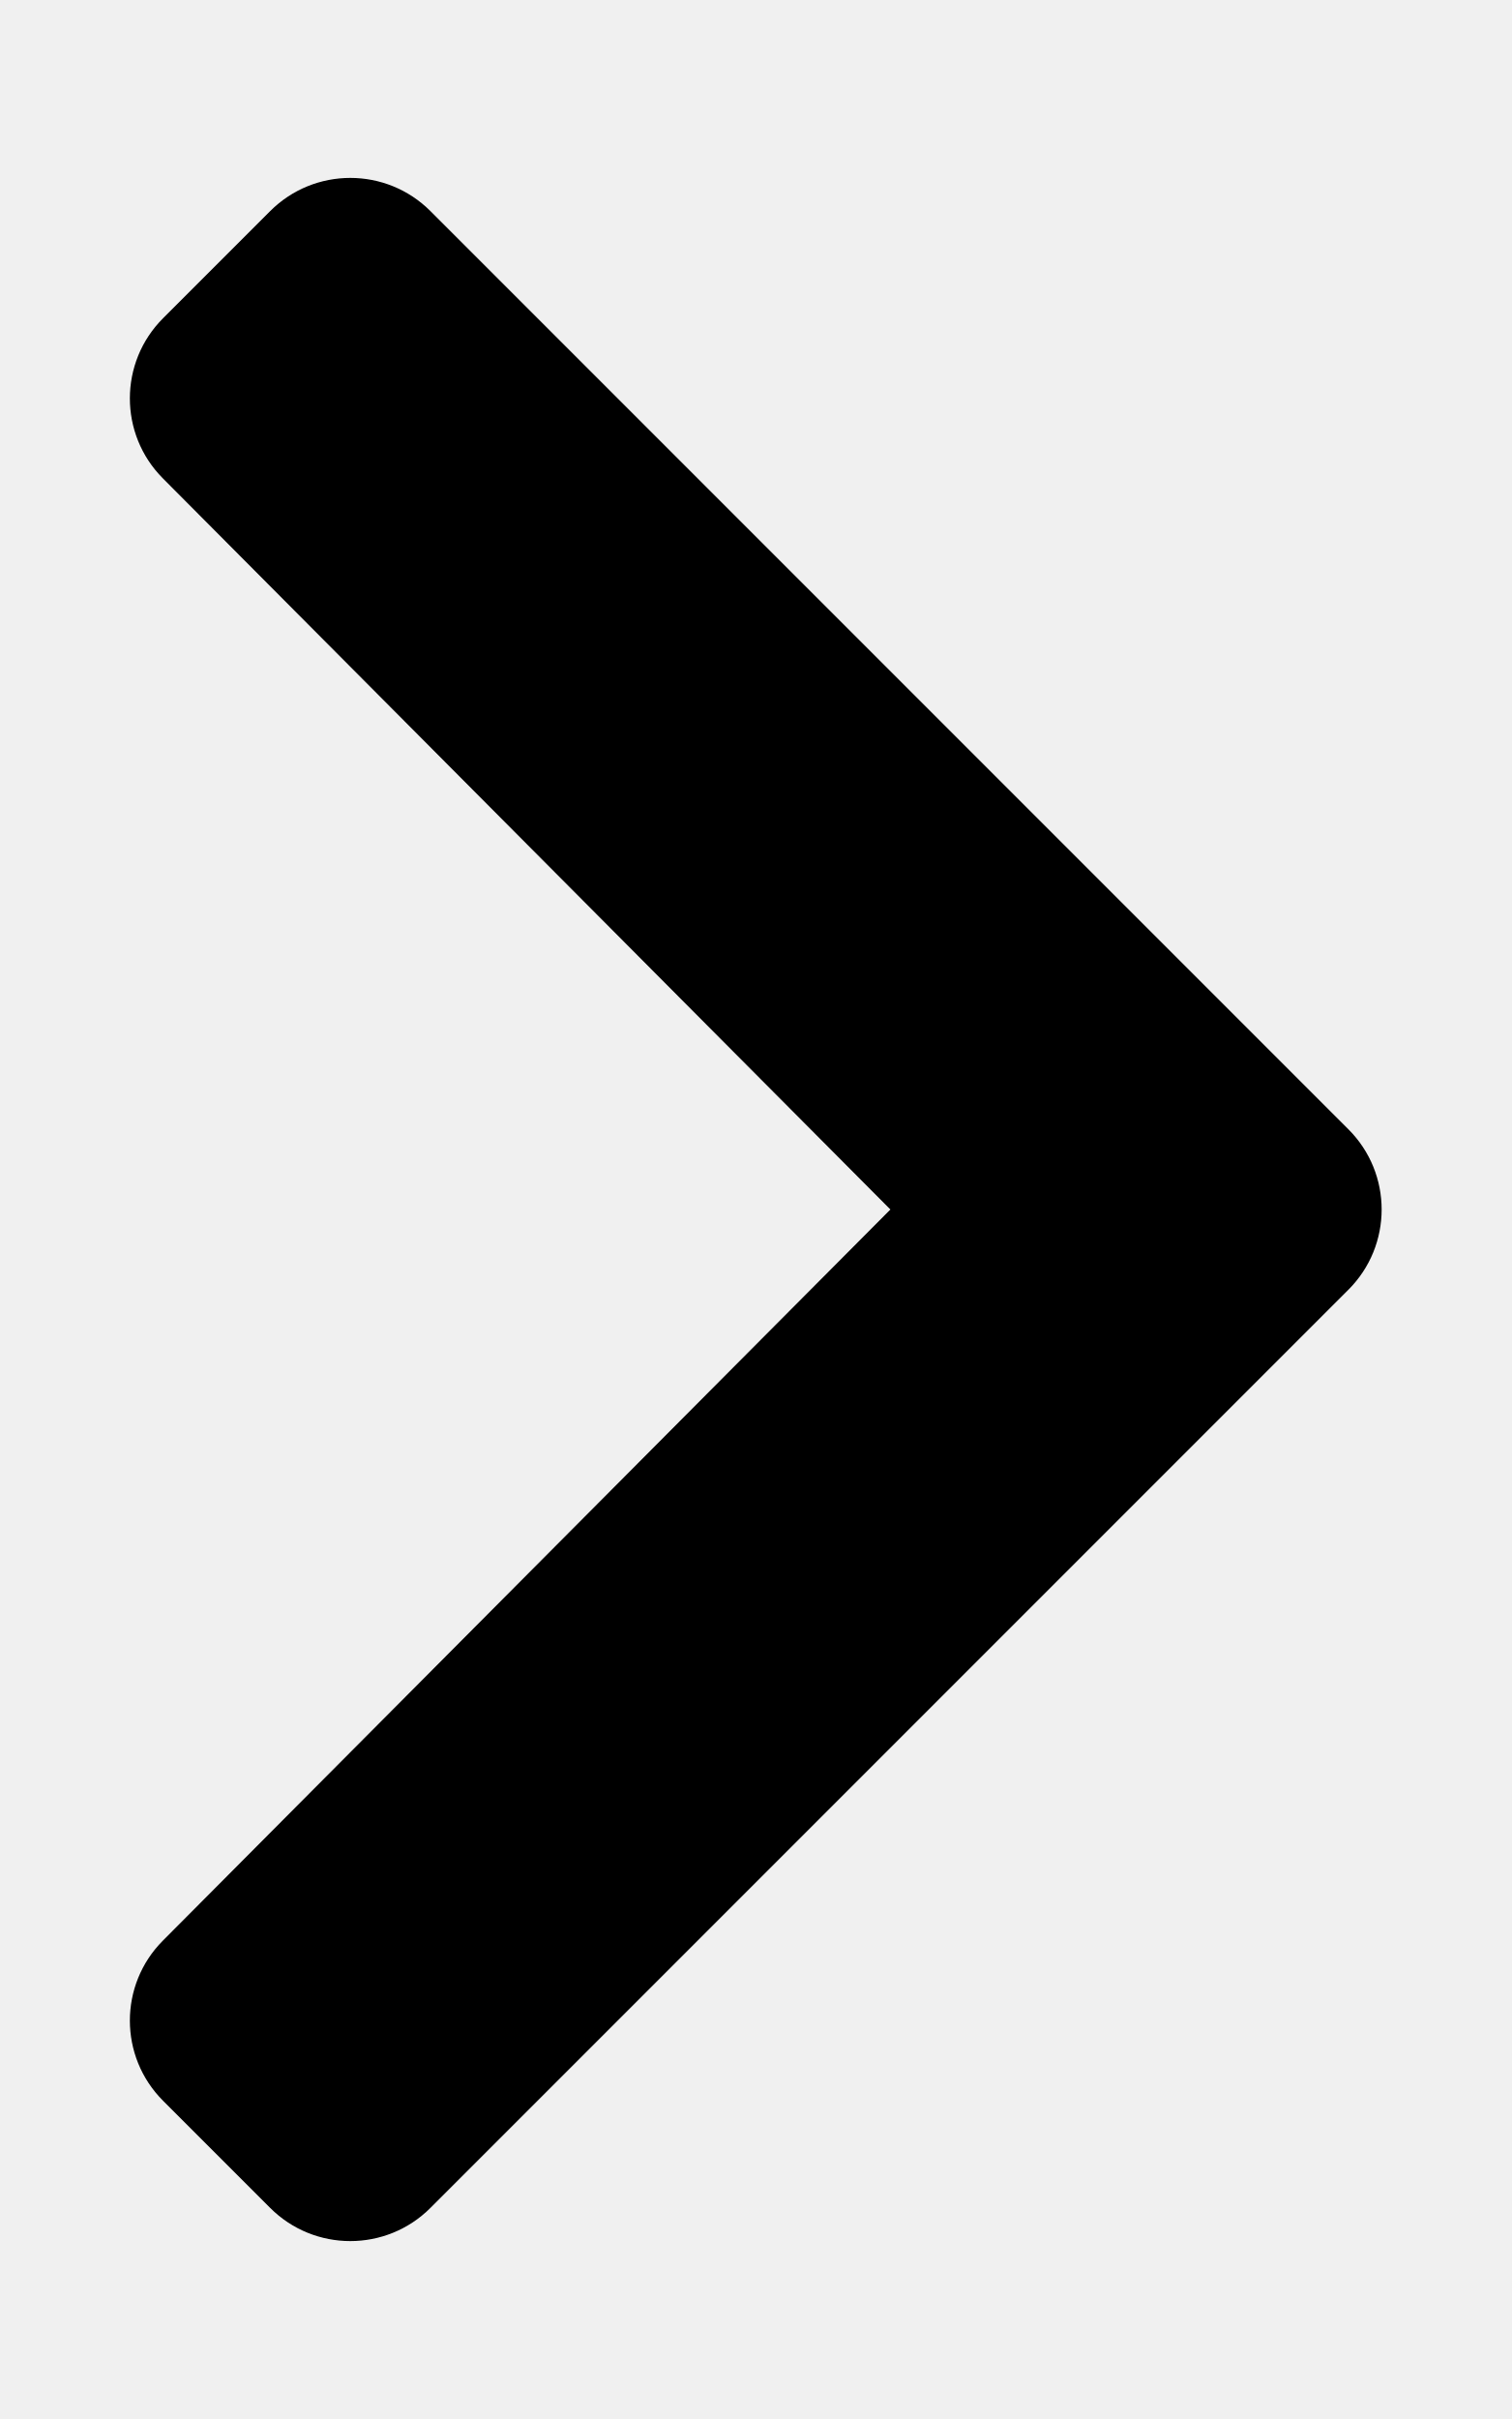
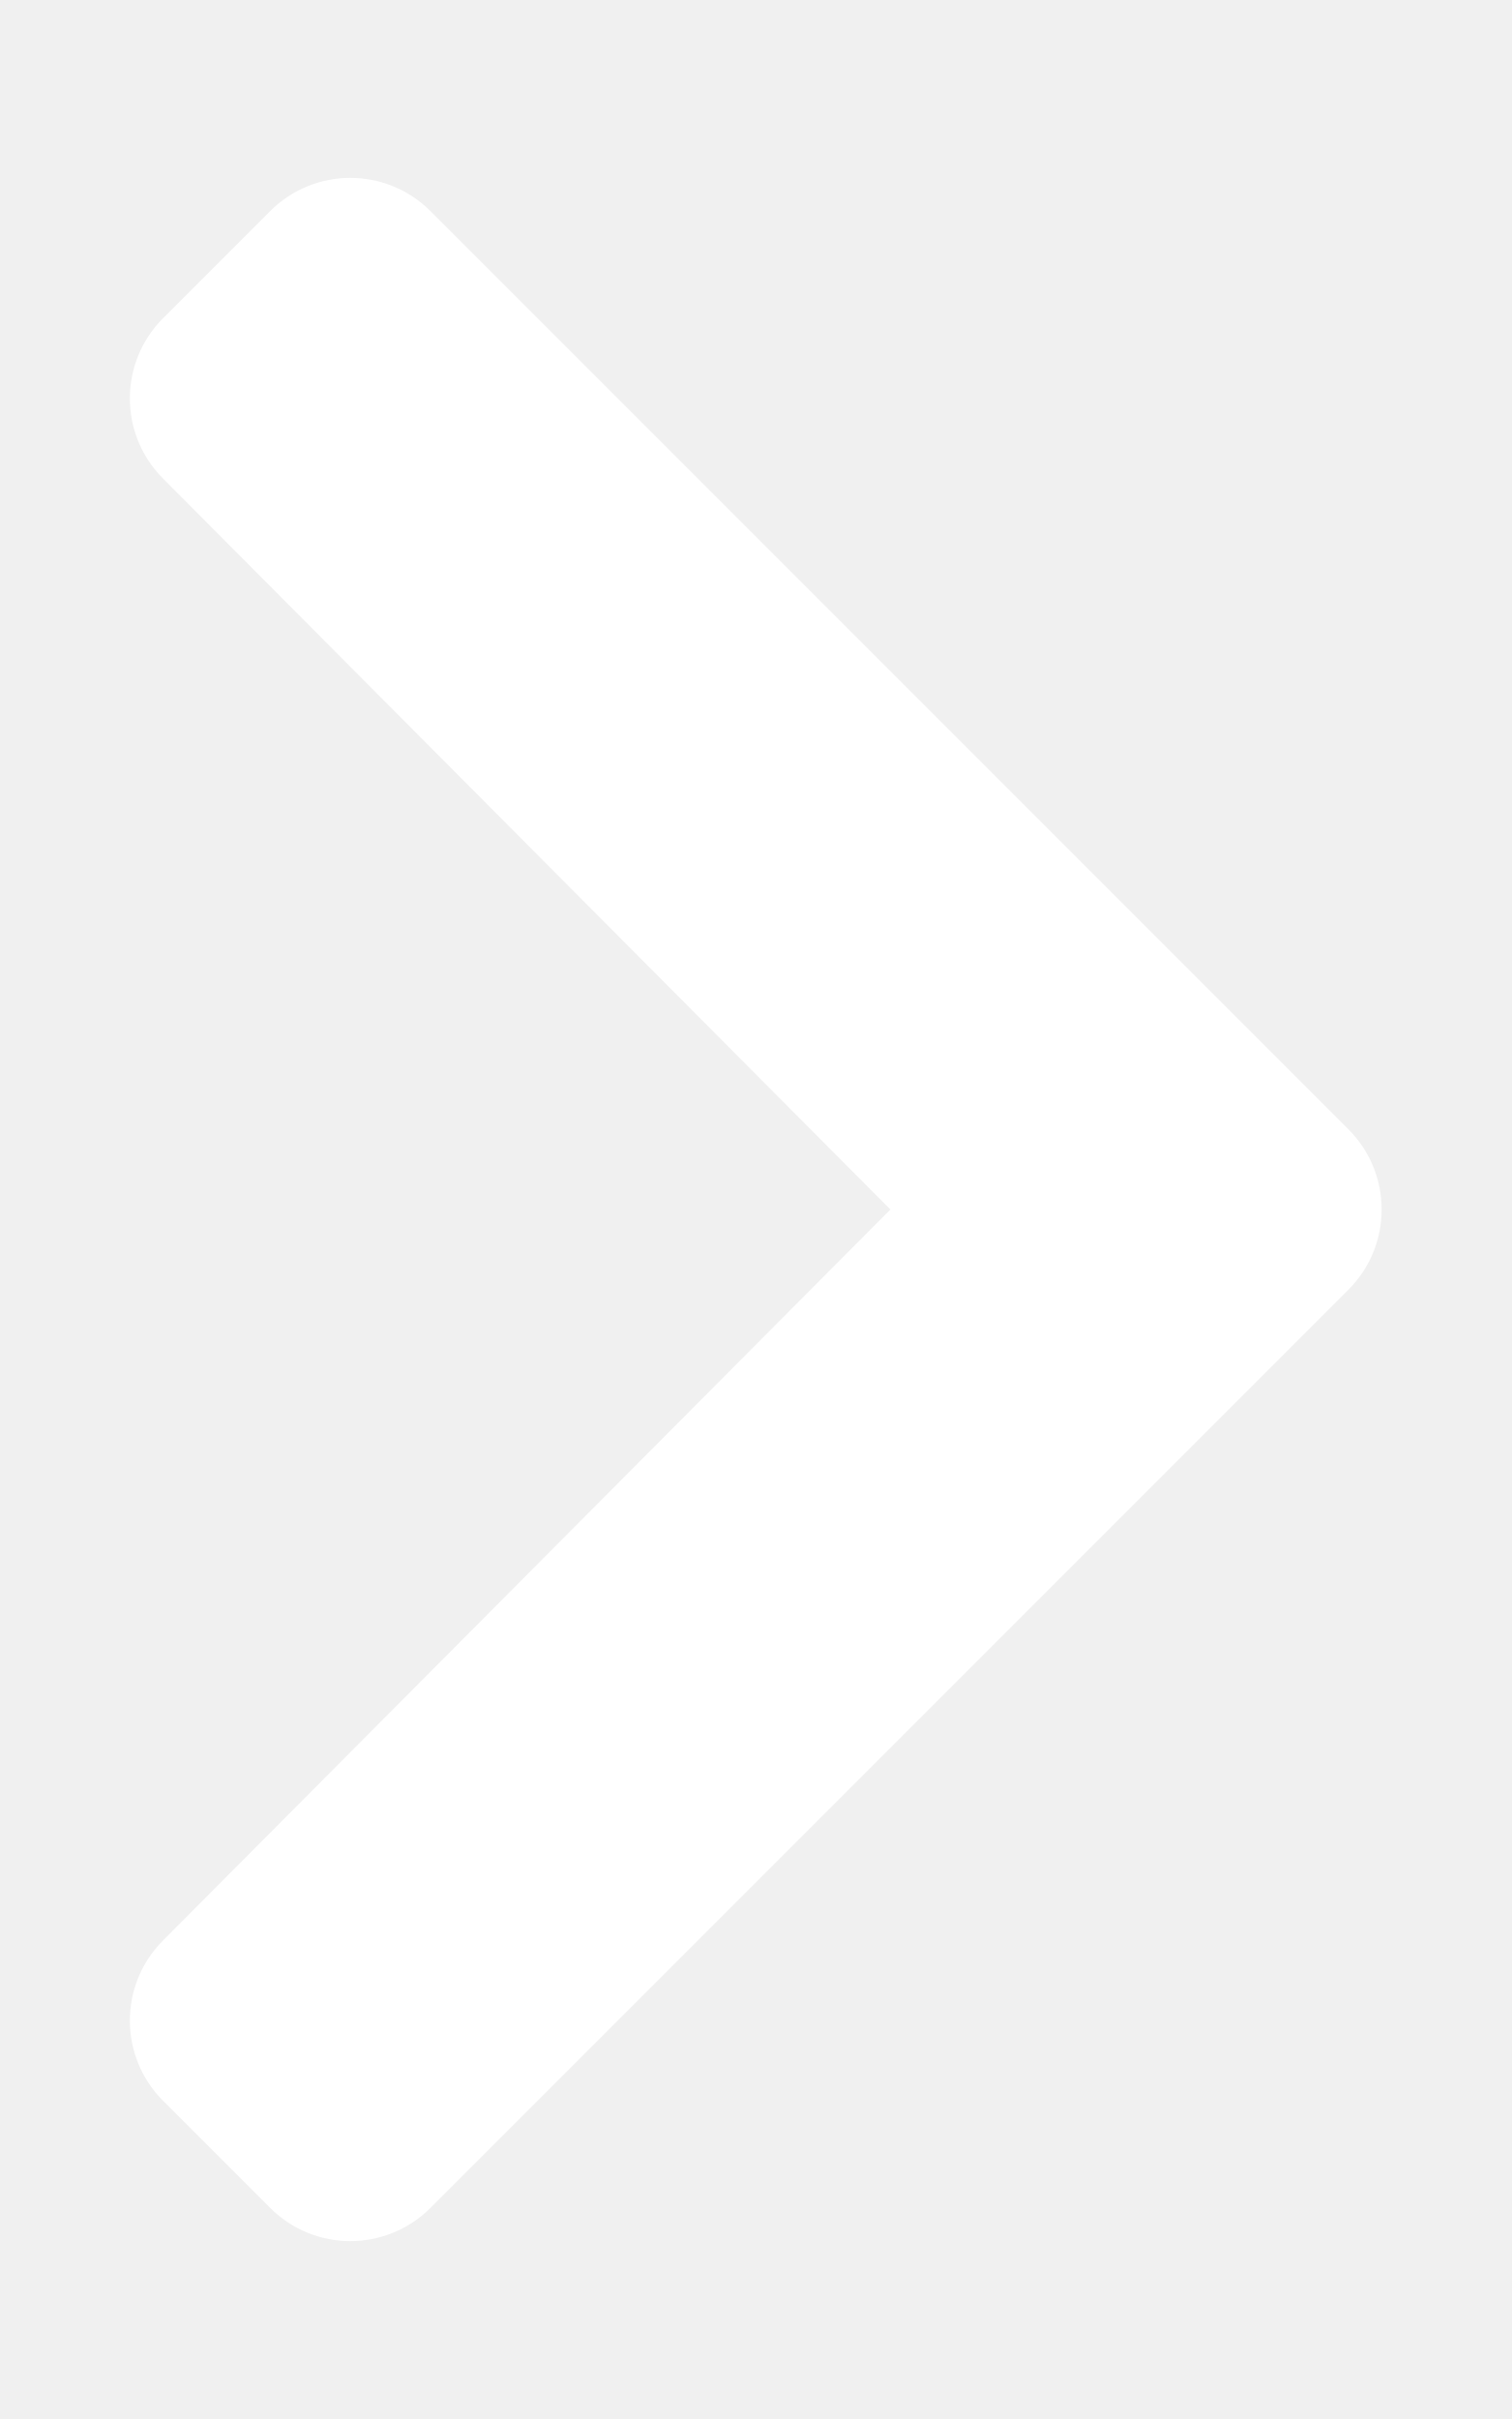
<svg xmlns="http://www.w3.org/2000/svg" aria-hidden="true" focusable="false" data-prefix="fas" data-icon="chevron-right" class="svg-inline--fa fa-chevron-right fa-w-10" role="img" viewBox="0 0 320 512">
-   <path fill="currentColor" d="M285.476 272.971L91.132 467.314c-9.373 9.373-24.569 9.373-33.941 0l-22.667-22.667c-9.357-9.357-9.375-24.522-.04-33.901L188.505 256 34.484 101.255c-9.335-9.379-9.317-24.544.04-33.901l22.667-22.667c9.373-9.373 24.569-9.373 33.941 0L285.475 239.03c9.373 9.372 9.373 24.568.001 33.941z" />
+   <path fill="#ffffff" d="M285.476 272.971L91.132 467.314c-9.373 9.373-24.569 9.373-33.941 0l-22.667-22.667c-9.357-9.357-9.375-24.522-.04-33.901L188.505 256 34.484 101.255c-9.335-9.379-9.317-24.544.04-33.901l22.667-22.667c9.373-9.373 24.569-9.373 33.941 0L285.475 239.03c9.373 9.372 9.373 24.568.001 33.941z" />
</svg>
